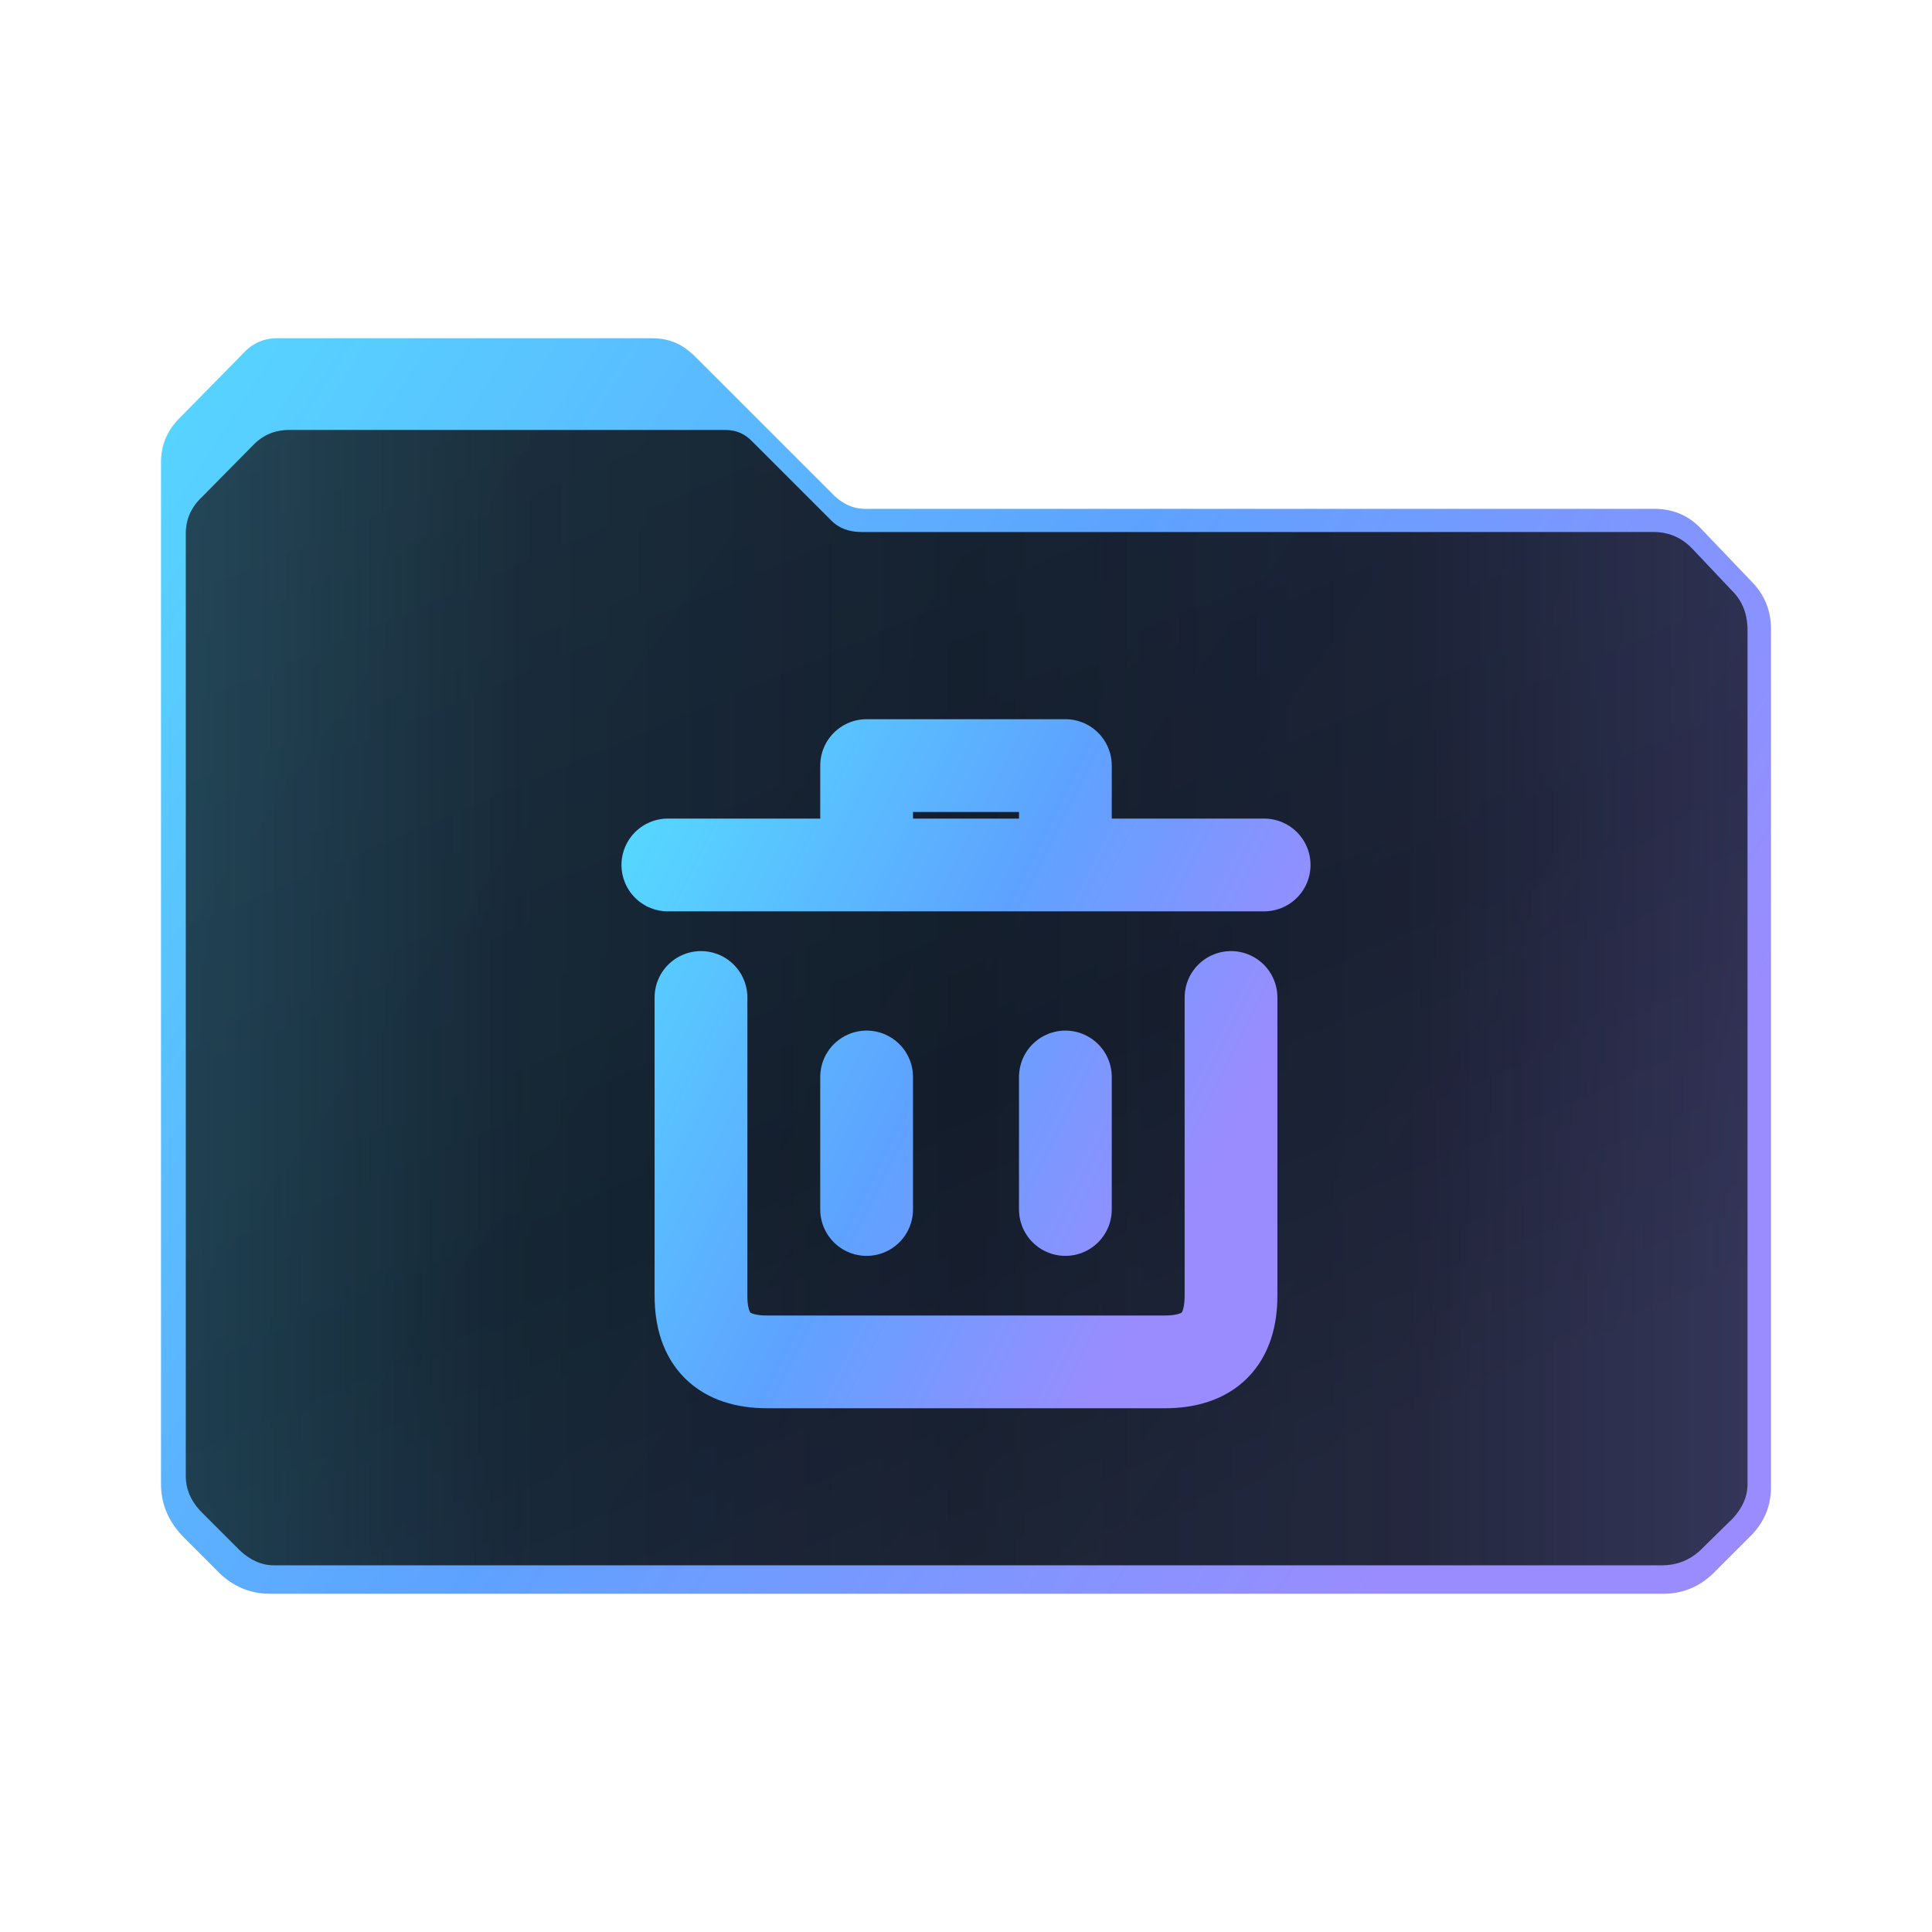
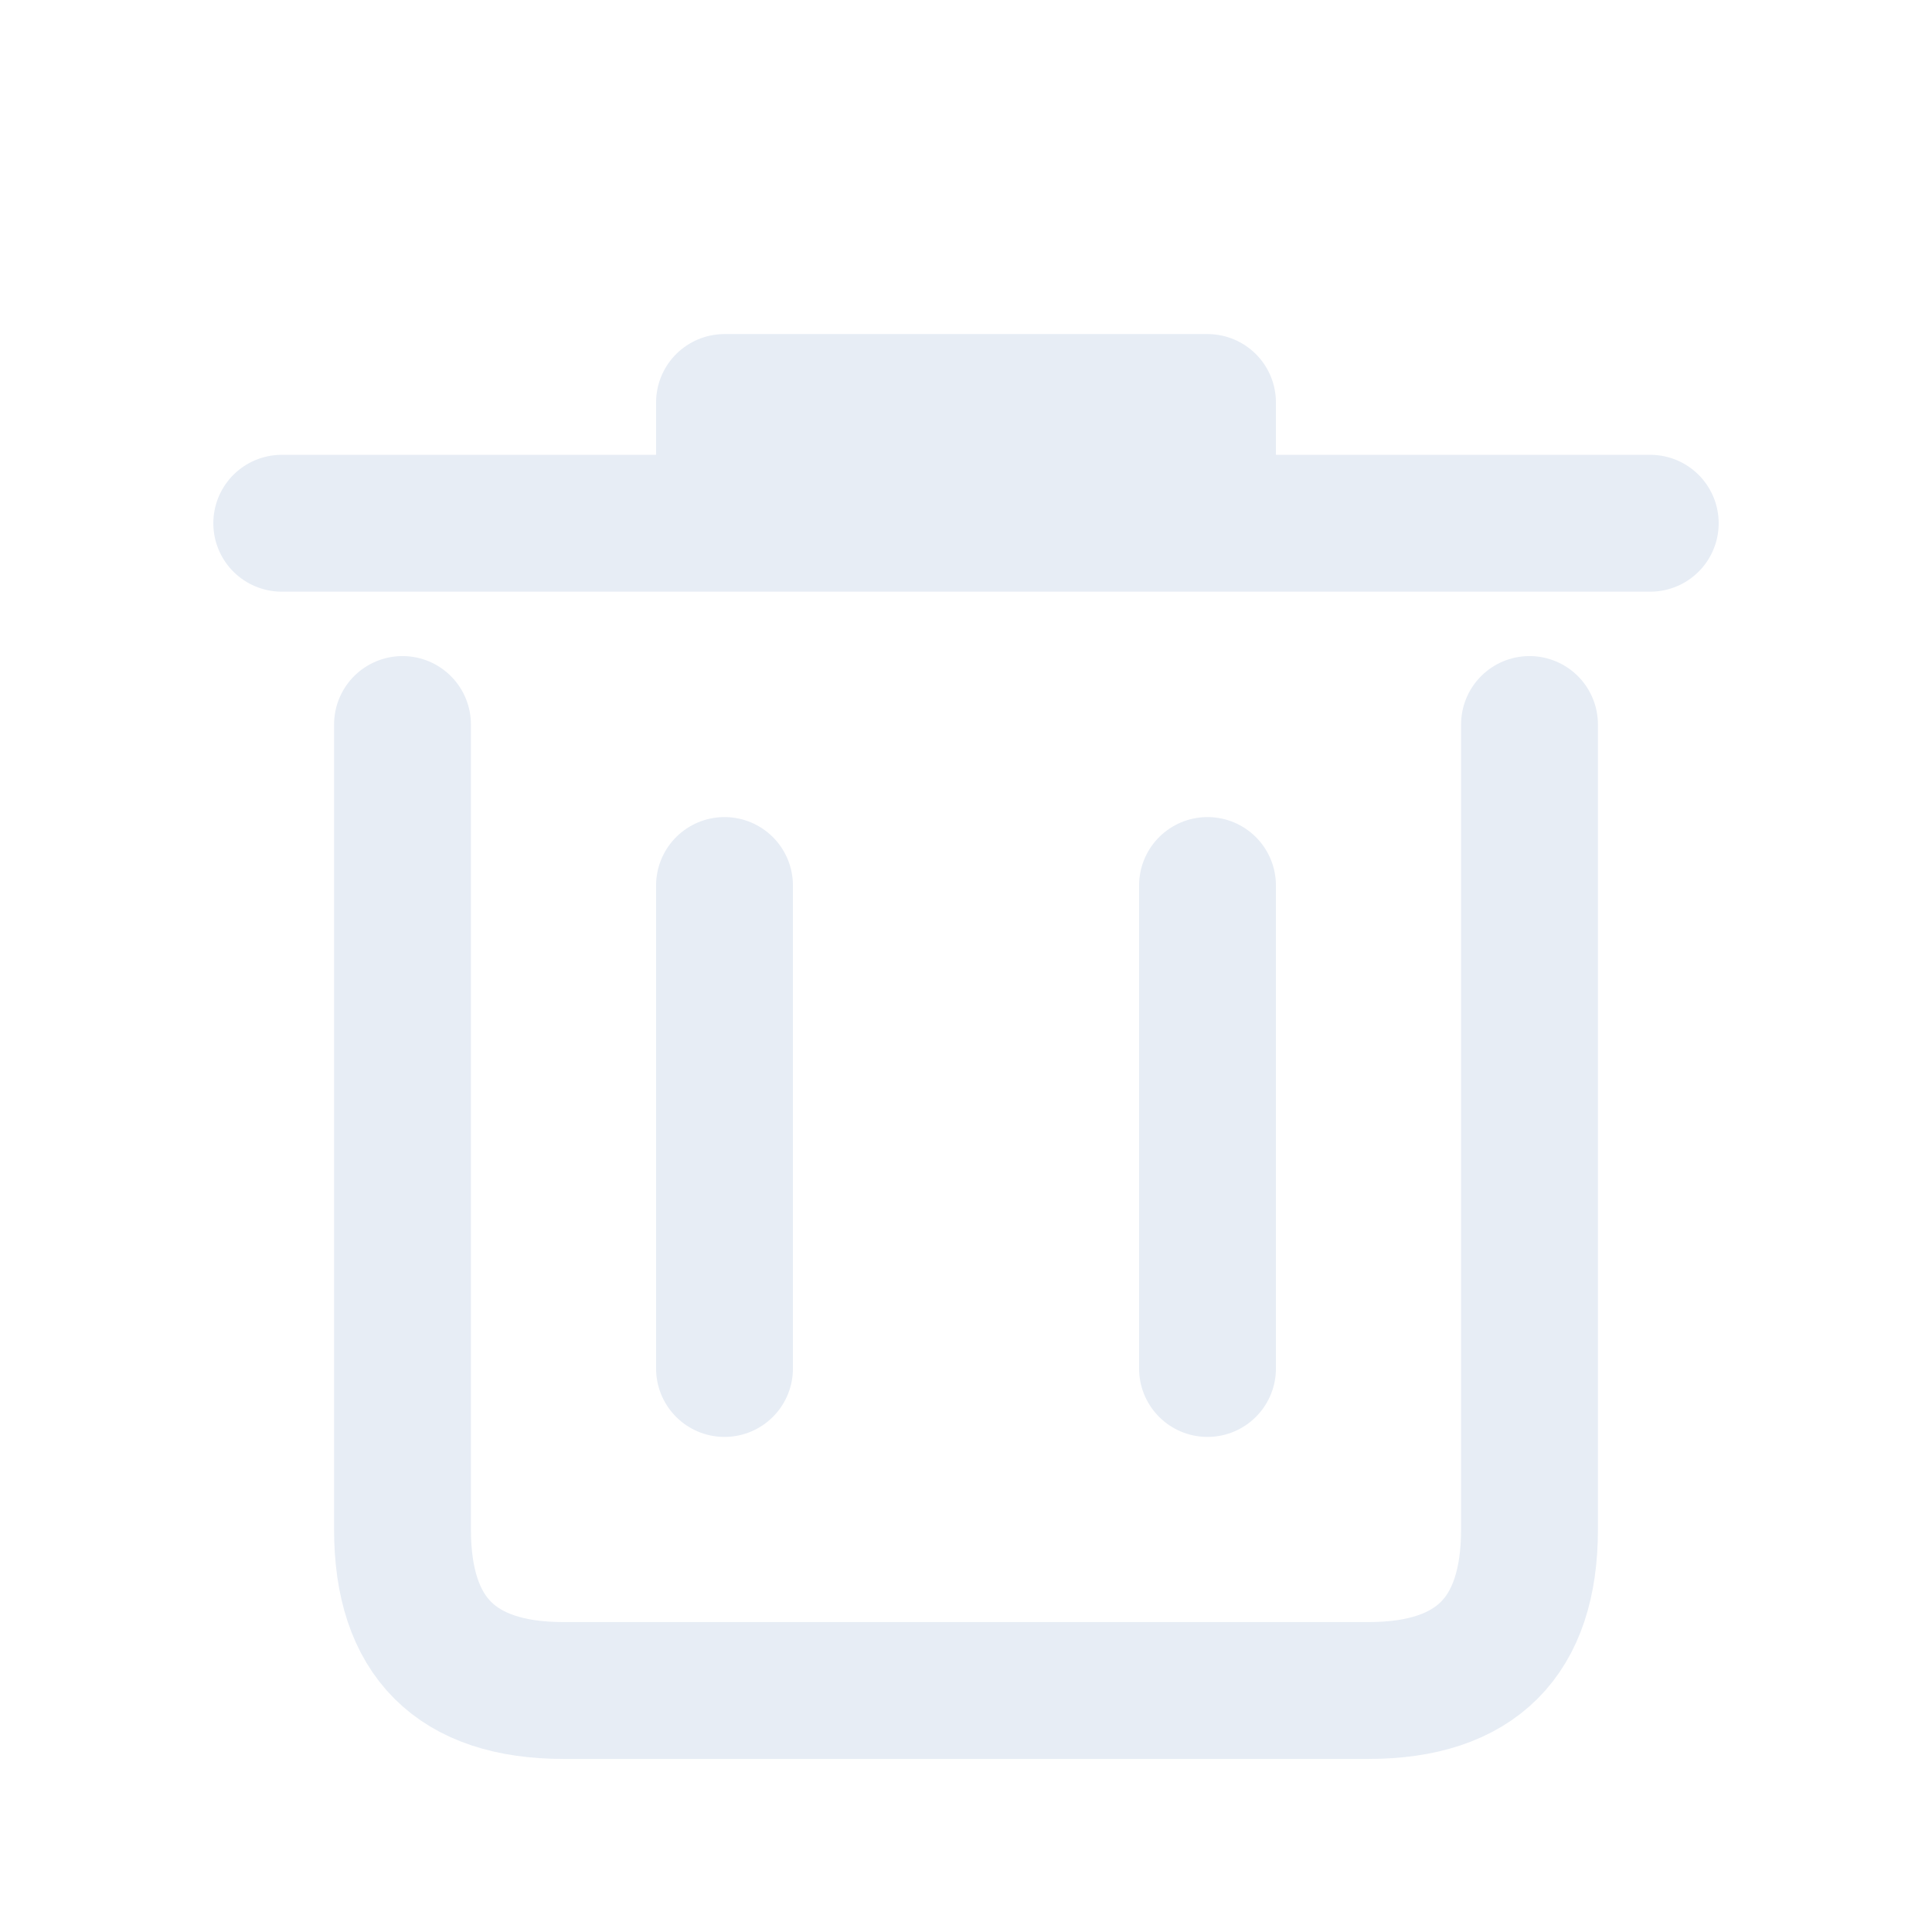
- <svg xmlns="http://www.w3.org/2000/svg" id="svg14" width="24" height="24" viewBox="0 0 24 24">
+ <svg xmlns="http://www.w3.org/2000/svg" width="24" height="24" viewBox="0 0 24 24">
  <style id="current-color-scheme" type="text/css">
 .ColorScheme-Text { color:#e7edf5; }
 .ColorScheme-Background { color:#0c1118; }
 .ColorScheme-Highlight { color:#5ea2ff; }
 .ColorScheme-HighlightedText { color:#081018; }
 .ColorScheme-PositiveText { color:#79d97f; }
 .ColorScheme-NeutralText { color:#f2c46b; }
 .ColorScheme-NegativeText { color:#ff718c; }
-  .HoloNight-background { color:#0c1118; }
-  .HoloNight-surface { color:#131a24; }
-  .HoloNight-accentCyan { color:#56d7ff; }
-  .HoloNight-accentBlue { color:#5ea2ff; }
-  .HoloNight-accentViolet { color:#9a8cff; }
</style>
-   <defs id="defs10">
-     <linearGradient id="rim" x1="0" x2="1" y1="0" y2=".5">
-       <stop id="stop1" class="HoloNight-accentCyan" offset="0" stop-color="currentColor" />
-       <stop id="stop2" class="HoloNight-accentBlue" offset=".55" stop-color="currentColor" />
-       <stop id="stop3" class="HoloNight-accentViolet" offset="1" stop-color="currentColor" />
-     </linearGradient>
-     <linearGradient id="face" x1="0" x2=".6" y1="0" y2="1">
-       <stop id="stop4" class="HoloNight-surface" offset="0" stop-color="currentColor" />
-       <stop id="stop5" offset=".65" stop-color="currentColor" class="HoloNight-background" />
-       <stop id="stop6" class="HoloNight-surface" offset="1" stop-color="currentColor" />
-     </linearGradient>
-     <linearGradient id="face-edge-light" x1="0" x2="1" y1="0" y2="0">
-       <stop id="face-edge-left" class="HoloNight-accentCyan" offset="0" stop-color="currentColor" stop-opacity=".18" />
-       <stop id="face-edge-left-fade" class="HoloNight-accentCyan" offset=".22" stop-color="currentColor" stop-opacity=".045" />
-       <stop id="face-edge-center" class="HoloNight-accentBlue" offset=".5" stop-color="currentColor" stop-opacity="0" />
-       <stop id="face-edge-right-fade" class="HoloNight-accentViolet" offset=".78" stop-color="currentColor" stop-opacity=".045" />
-       <stop id="face-edge-right" class="HoloNight-accentViolet" offset="1" stop-color="currentColor" stop-opacity=".18" />
-     </linearGradient>
-   </defs>
-   <g id="artwork" transform="translate(12 12) scale(0.8230453) translate(-16 -15.525)">
-     <path id="folder" fill="url(#rim)" d="M5.6 6.05h5.65c.275 0 .475.085.685.3l2.08 2.08q.21.195.455.195h11.92q.425 0 .71.305l.75.785q.3.3.3.725v12.95q0 .415-.29.72l-.535.535q-.335.355-.8.355H5.5q-.47 0-.805-.35l-.495-.495q-.35-.35-.35-.815V7.925q0-.385.27-.66l.945-.96q.22-.255.535-.255" />
-     <path id="recessed-face" fill="url(#face)" d="M5.78 7.435h6.595q.235 0 .4.175l1.195 1.195q.17.17.455.17h11.95q.345 0 .585.25l.605.64q.23.23.23.59V23.35q0 .27-.22.51l-.51.5q-.24.21-.56.21H5.555q-.275 0-.515-.225l-.6-.6q-.215-.235-.215-.515V8.995q0-.31.23-.535l.79-.8q.22-.225.535-.225" />
-     <path id="face-tint" fill="url(#rim)" opacity=".08" d="M5.78 7.435h6.595q.235 0 .4.175l1.195 1.195q.17.17.455.17h11.95q.345 0 .585.25l.605.64q.23.23.23.59V23.35q0 .27-.22.51l-.51.5q-.24.21-.56.21H5.555q-.275 0-.515-.225l-.6-.6q-.215-.235-.215-.515V8.995q0-.31.23-.535l.79-.8q.22-.225.535-.225" />
-     <path id="face-edge-shading" fill="url(#face-edge-light)" d="M5.78 7.435h6.595q.235 0 .4.175l1.195 1.195q.17.17.455.17h11.95q.345 0 .585.25l.605.64q.23.23.23.59V23.35q0 .27-.22.51l-.51.5q-.24.21-.56.21H5.555q-.275 0-.515-.225l-.6-.6q-.215-.235-.215-.515V8.995q0-.31.23-.535l.79-.8q.22-.225.535-.225" />
-     <path id="trash" fill="none" stroke="url(#rim)" stroke-width="1.4" stroke-linejoin="round" stroke-linecap="round" d="M12 16v4.5q0 1 1 1h6q1 0 1-1V16 M11.5 14h9 M14.5 14v-1.5h3V14 M14.5 17.2v2 M17.5 17.2v2" />
-   </g>
+   <path id="trash" class="ColorScheme-Text" fill="none" stroke="currentColor" stroke-width="1.7" stroke-linejoin="round" stroke-linecap="round" d="M5 9v10q0 2 2 2h10q2 0 2-2V9 M3.5 6.5h17 M9 6.5V5h6v1.5 M9 11v6 M15 11v6" />
</svg>
